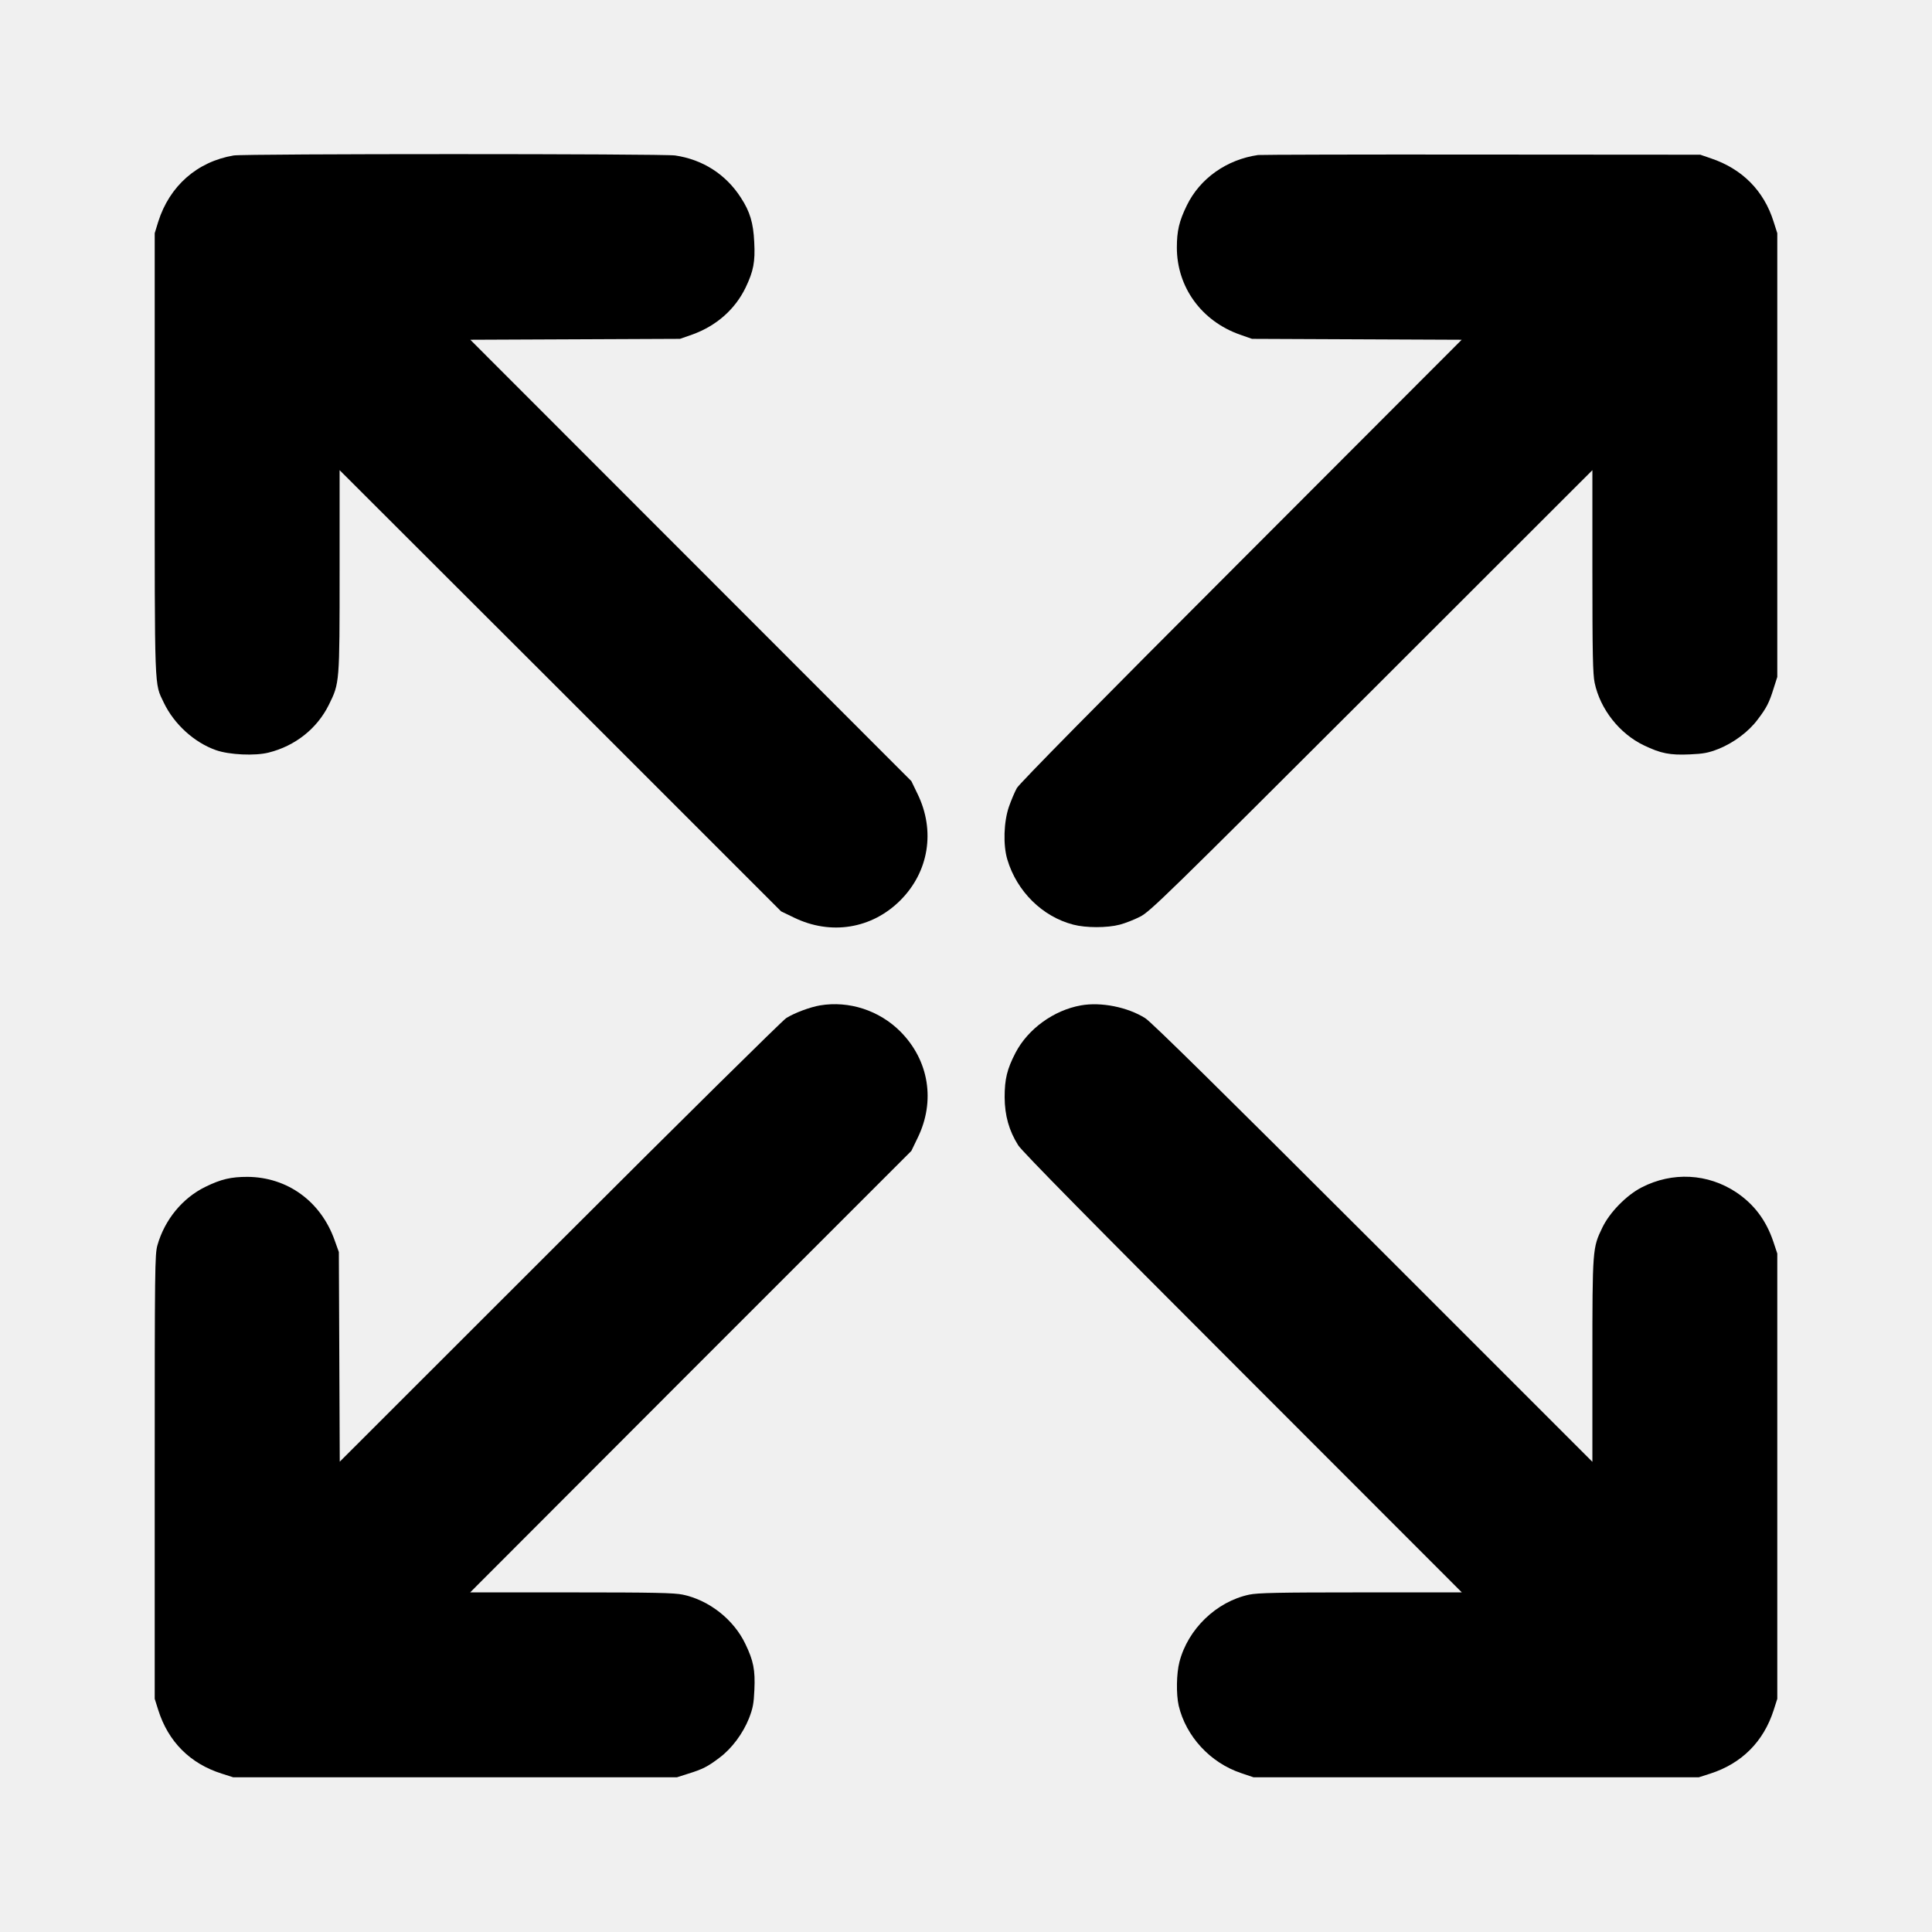
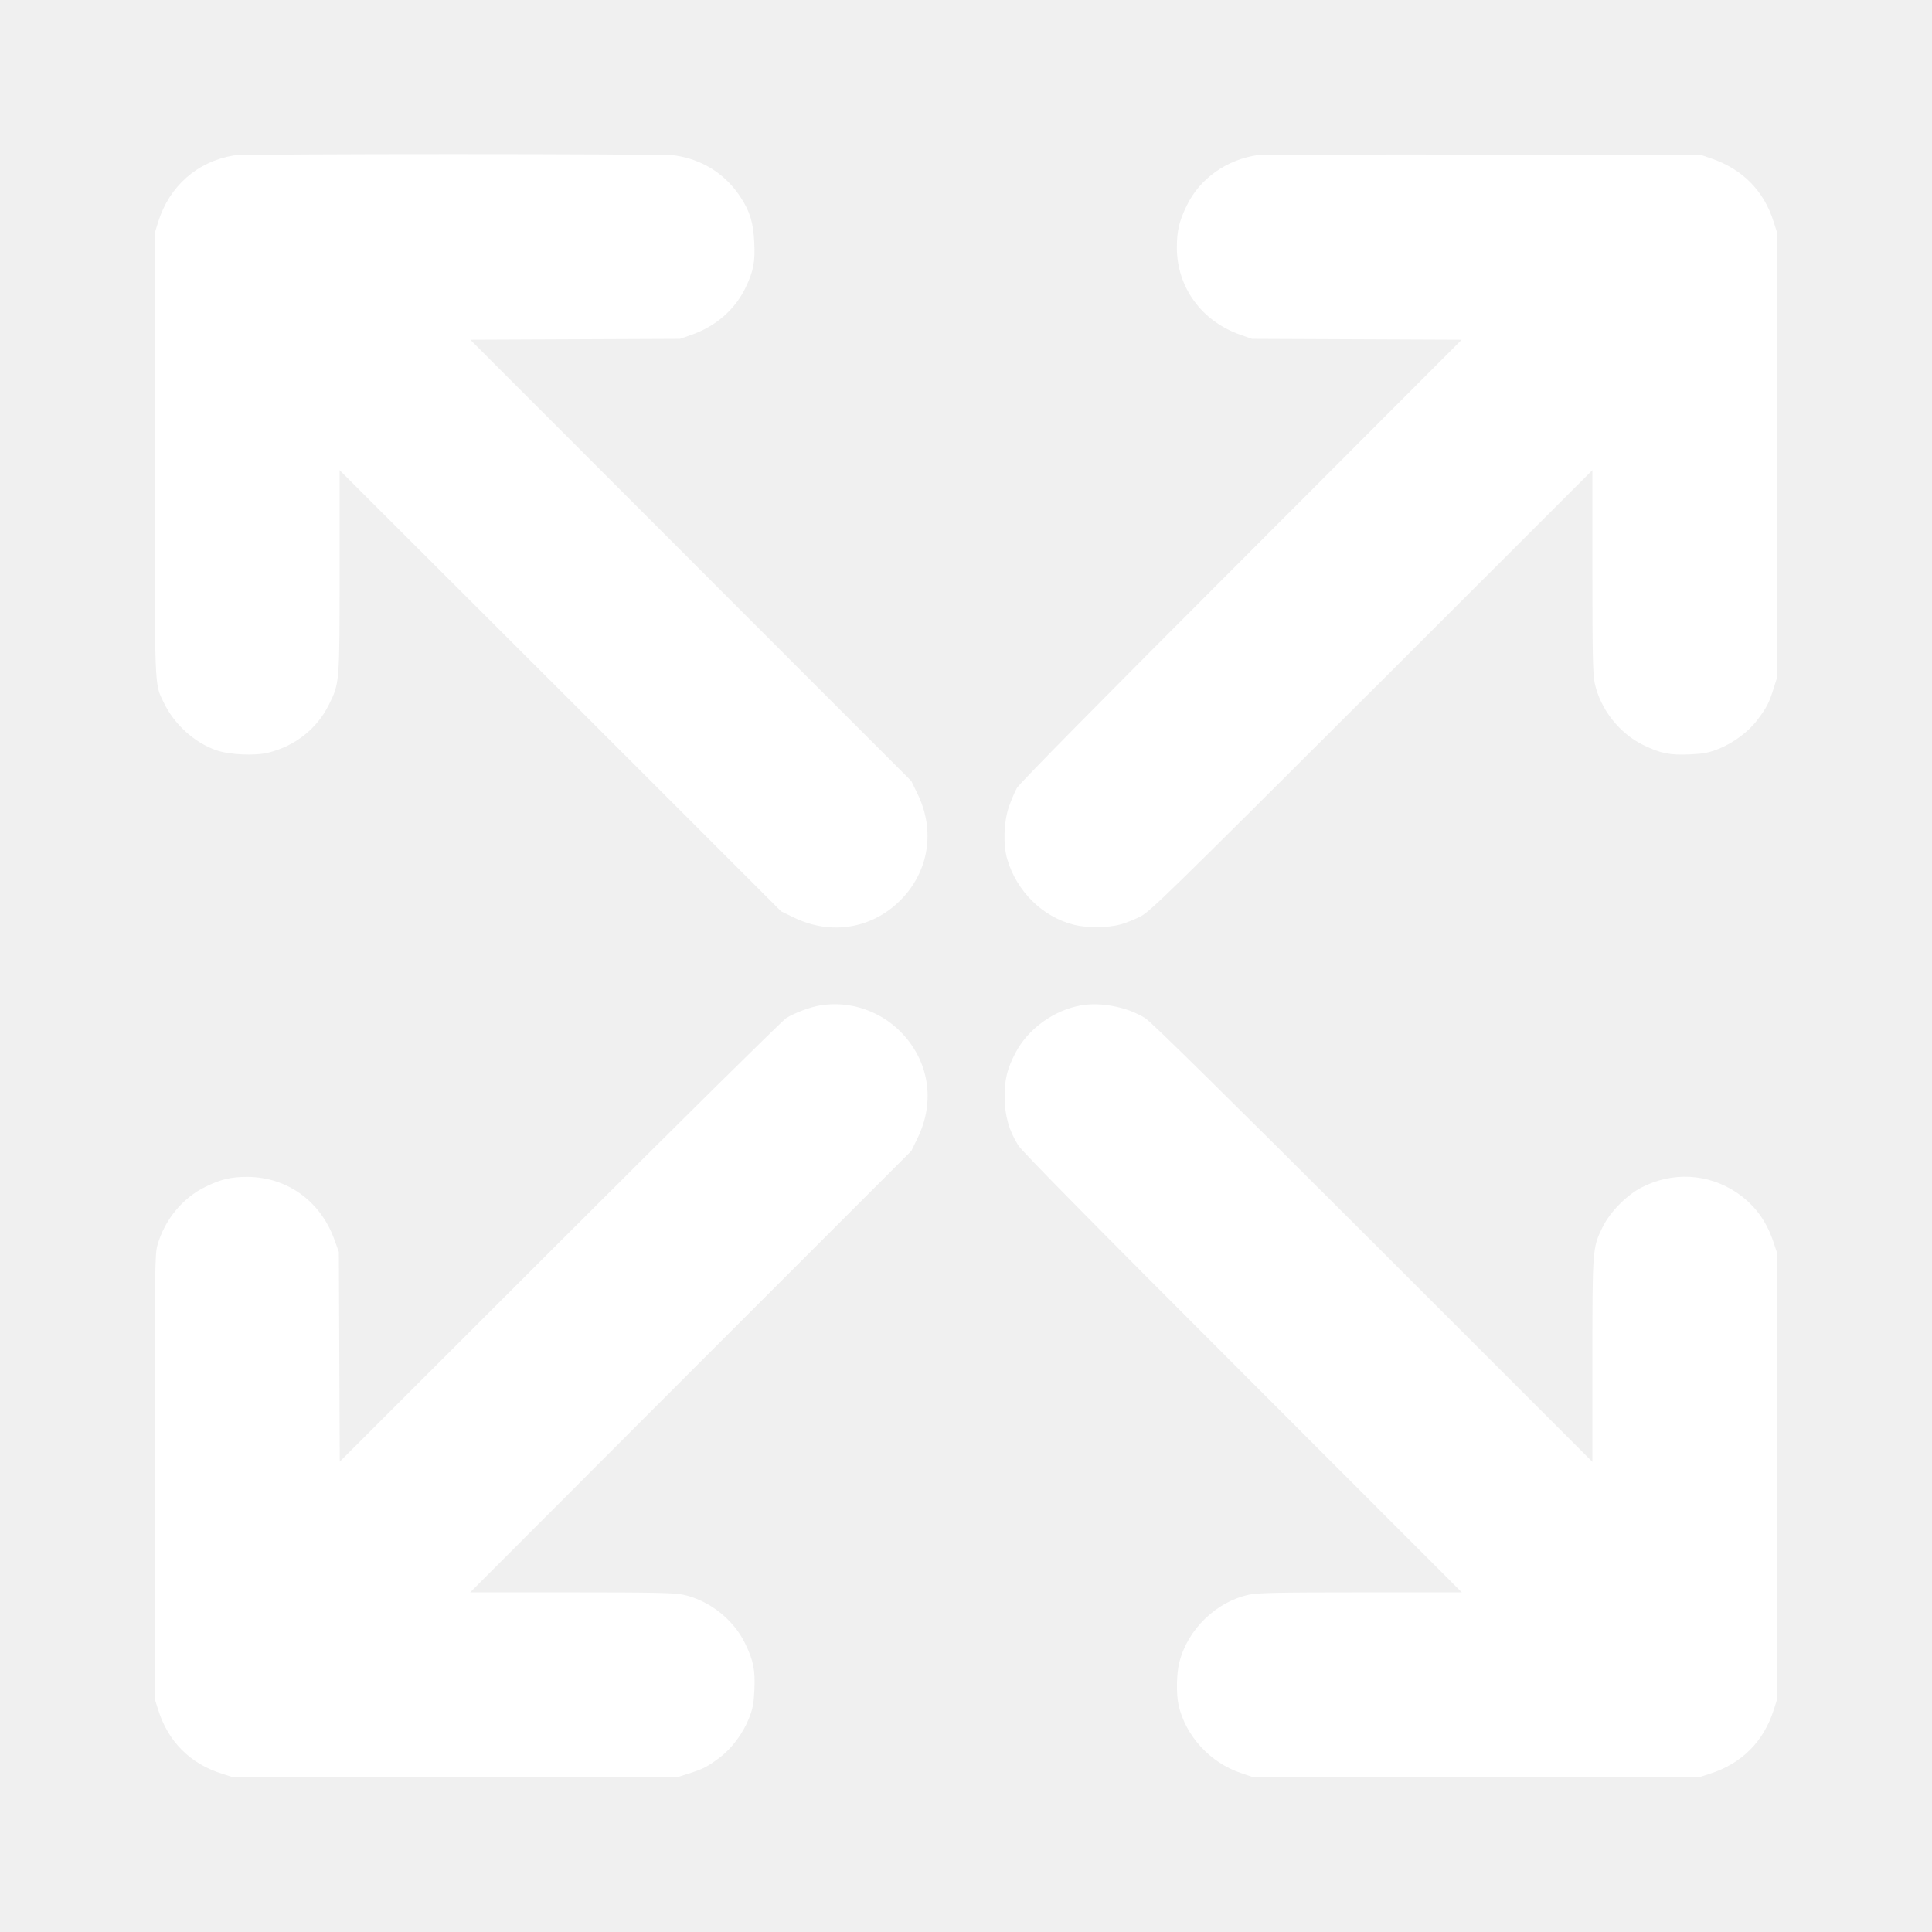
<svg xmlns="http://www.w3.org/2000/svg" version="1.0" width="1280pt" height="1280pt" viewBox="0 0 1280 1280" preserveAspectRatio="xMidYMid meet">
-   <g transform="translate(0,1280) scale(0.1,-0.1)" fill="#000000" stroke="none">
+   <g transform="translate(0,1280) scale(0.1,-0.1)" fill="#ffffff" stroke="none">
    <path d="M1548 11770 c-242 -41 -425 -202 -500 -440 l-23 -75 0 -1465 c0 -1604 -3 -1511 60 -1645 68 -142 201 -264 346 -315 88 -31 259 -39 349 -16 176 44 321 159 399 317 71 144 71 141 71 889 l0 665 1463 -1461 1462 -1462 85 -41 c244 -119 516 -75 705 114 189 189 233 461 114 705 l-41 85 -1461 1462 -1461 1462 694 3 695 3 80 28 c160 57 285 167 355 312 52 109 64 170 57 301 -6 127 -28 202 -89 295 -99 154 -252 252 -435 279 -82 12 -2855 12 -2925 0z" />
    <path d="M8335 11773 c-208 -30 -385 -155 -472 -334 -51 -104 -66 -170 -66 -279 0 -262 163 -487 418 -577 l80 -28 695 -3 694 -3 -1460 -1462 c-948 -948 -1470 -1478 -1487 -1508 -14 -25 -38 -82 -53 -125 -34 -100 -39 -253 -10 -349 63 -211 232 -378 437 -431 83 -22 225 -22 308 0 35 9 96 33 135 53 66 34 167 132 1534 1497 l1462 1461 0 -670 c0 -548 3 -683 15 -739 37 -175 165 -337 326 -414 112 -54 173 -66 305 -60 91 4 122 10 189 36 100 40 200 114 260 195 59 77 77 113 106 207 l24 75 0 1470 0 1470 -24 75 c-64 206 -208 351 -416 421 l-70 24 -1450 1 c-797 1 -1463 -1 -1480 -3z" />
    <path d="M5433 6139 c-65 -11 -168 -49 -224 -84 -24 -15 -700 -682 -1501 -1483 l-1457 -1456 -3 694 -3 695 -28 78 c-91 257 -312 418 -577 420 -109 0 -175 -15 -279 -66 -152 -74 -270 -218 -318 -387 -17 -62 -18 -139 -18 -1535 l0 -1470 23 -73 c66 -211 212 -357 422 -423 l75 -24 1470 0 1470 0 75 24 c94 29 130 47 207 106 81 60 155 160 195 260 26 67 32 98 36 189 6 132 -6 193 -60 305 -77 161 -239 289 -414 326 -56 12 -191 15 -739 15 l-670 0 1461 1463 1462 1462 41 85 c120 244 76 515 -114 706 -140 140 -340 205 -532 173z" />
    <path d="M7161 6139 c-179 -32 -350 -155 -433 -314 -56 -108 -72 -174 -72 -295 1 -122 29 -221 90 -318 24 -39 502 -524 1487 -1509 l1452 -1453 -670 0 c-548 0 -683 -3 -739 -15 -217 -46 -406 -228 -462 -446 -20 -77 -22 -213 -5 -289 48 -203 208 -378 413 -447 l83 -28 1475 0 1475 0 75 24 c209 67 354 212 421 421 l24 75 0 1475 0 1475 -27 81 c-48 141 -127 245 -244 324 -189 126 -424 138 -628 33 -101 -52 -212 -166 -260 -266 -65 -135 -66 -138 -66 -882 l0 -670 -1452 1452 c-986 985 -1471 1463 -1510 1487 -117 74 -294 109 -427 85z" />
  </g>
</svg>
